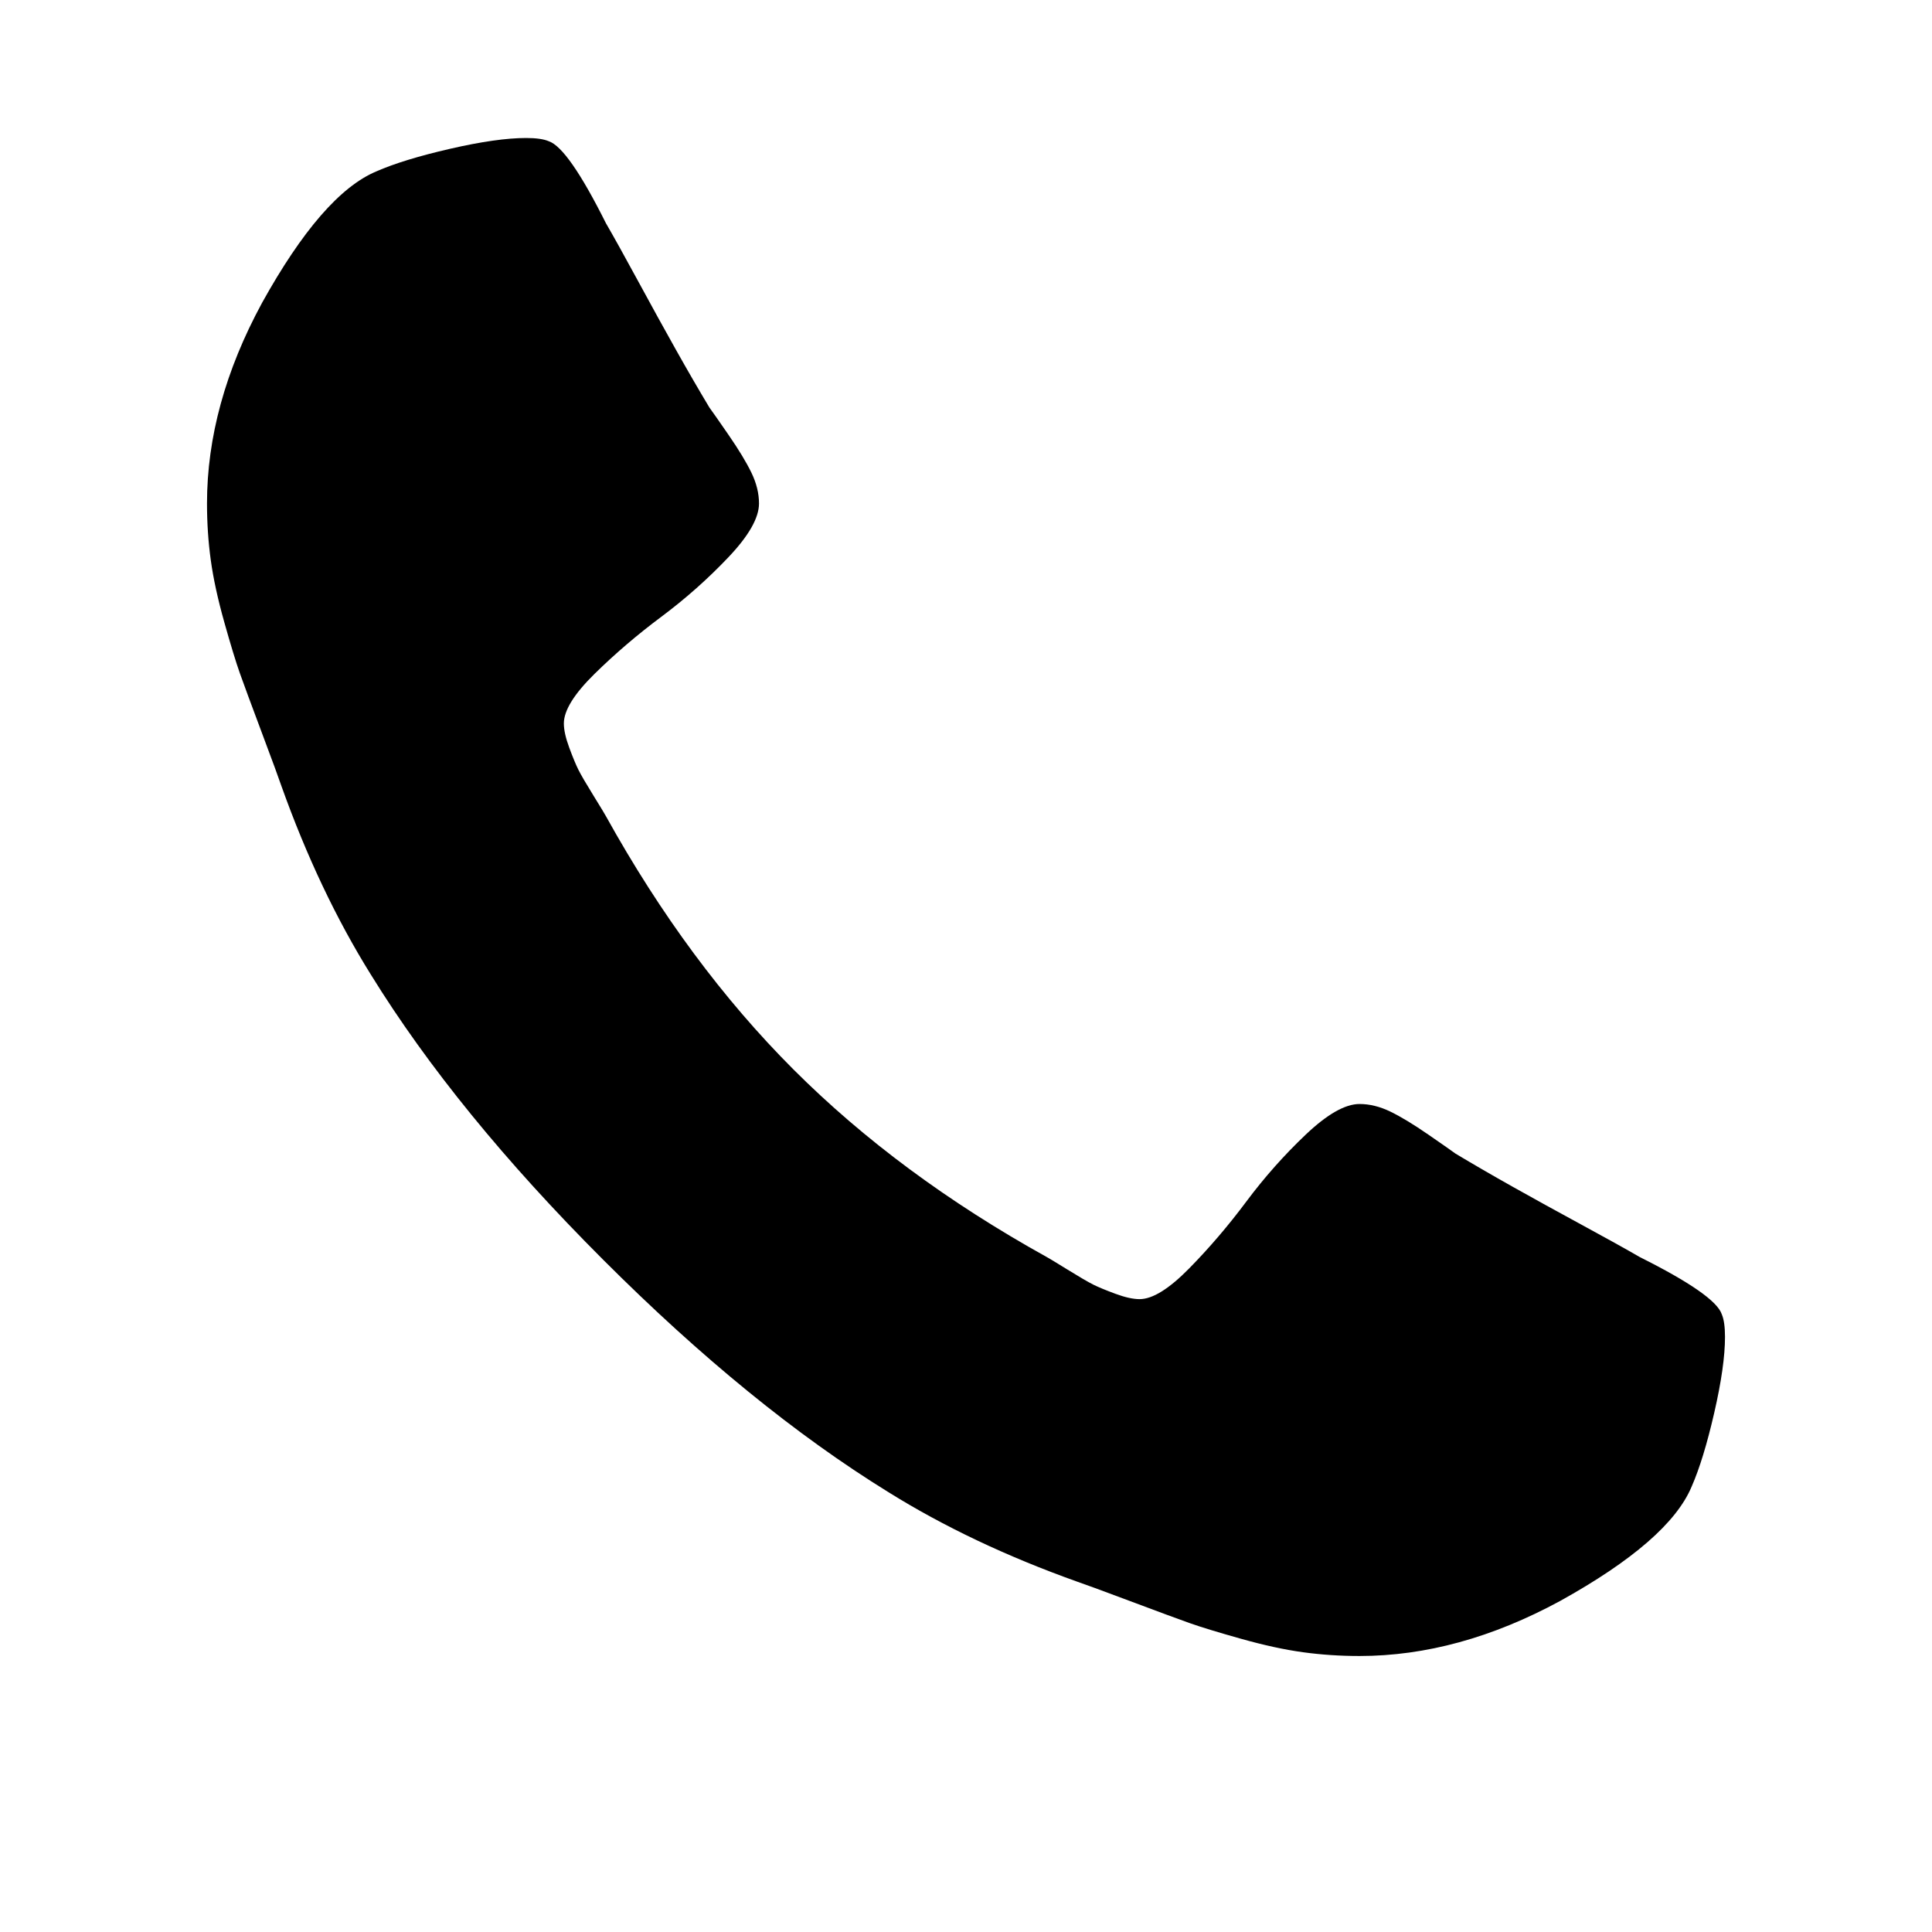
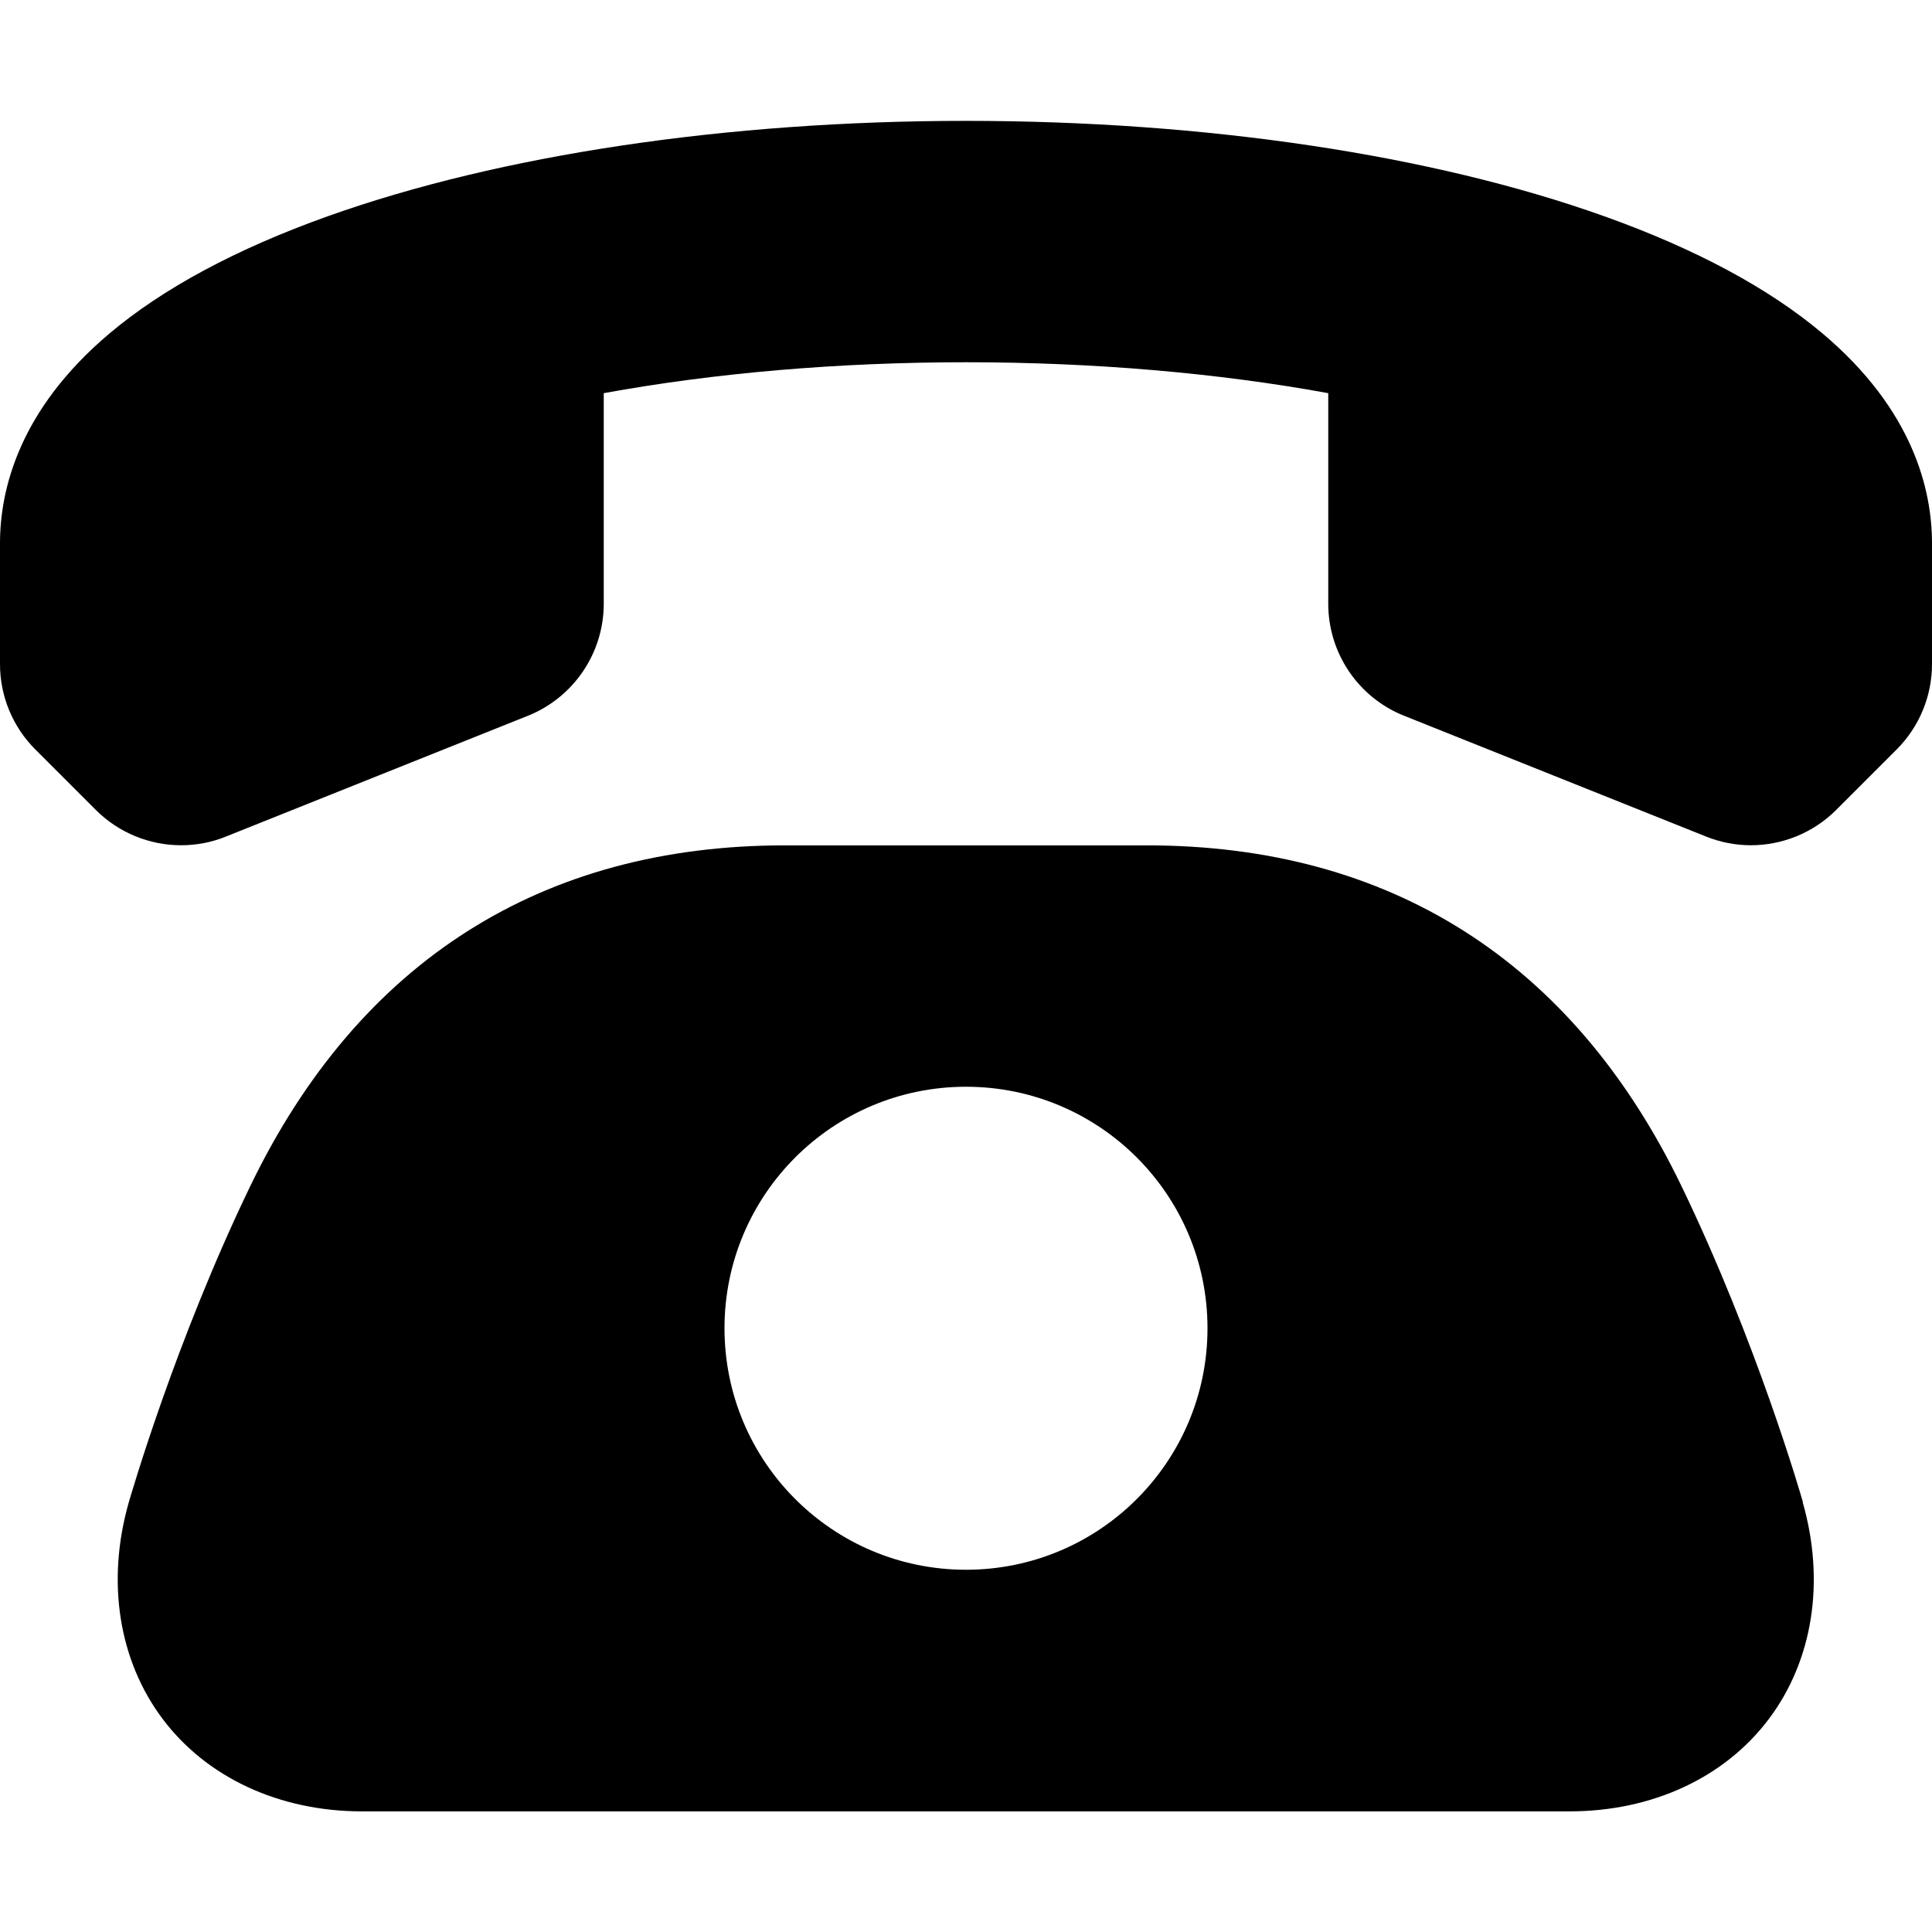
- <svg xmlns="http://www.w3.org/2000/svg" width="1792" height="1792" viewBox="0 0 1792 1792">
-   <path d="M1600 1240q0 27-10 70.5t-21 68.5q-21 50-122 106-94 51-186 51-27 0-52.5-3.5t-57.5-12.5-47.5-14.5-55.5-20.5-49-18q-98-35-175-83-128-79-264.5-215.5t-215.5-264.5q-48-77-83-175-3-9-18-49t-20.5-55.5-14.5-47.5-12.5-57.5-3.5-52.5q0-92 51-186 56-101 106-122 25-11 68.5-21t70.5-10q14 0 21 3 18 6 53 76 11 19 30 54t35 63.5 31 53.5q3 4 17.5 25t21.5 35.5 7 28.5q0 20-28.5 50t-62 55-62 53-28.5 46q0 9 5 22.5t8.5 20.5 14 24 11.5 19q76 137 174 235t235 174q2 1 19 11.5t24 14 20.5 8.5 22.5 5q18 0 46-28.5t53-62 55-62 50-28.5q14 0 28.5 7t35.5 21.5 25 17.5q25 15 53.5 31t63.5 35 54 30q70 35 76 53 3 7 3 21z" />
+ <svg xmlns="http://www.w3.org/2000/svg" version="1.1" width="16" height="16" viewBox="0 0 16 16">
+   <path fill="#000000" d="M15.095 2.763c-0.444-0.375-1.053-0.702-1.809-0.972-1.427-0.51-3.305-0.79-5.286-0.79 0 0 0 0-0 0-1.981 0-3.859 0.281-5.286 0.79-0.756 0.27-1.365 0.597-1.809 0.972-0.748 0.632-0.905 1.293-0.905 1.737l0 1c0 0.265 0.105 0.52 0.293 0.707l0.5 0.5c0.191 0.191 0.447 0.293 0.707 0.293 0.125 0 0.251-0.023 0.371-0.072l2.5-1c0.38-0.152 0.629-0.52 0.629-0.928v-1.744c0.915-0.167 1.941-0.256 3-0.256 0 0 0 0 0 0 1.059 0 2.085 0.089 3 0.256v1.744c0 0.409 0.249 0.777 0.629 0.928l2.5 1c0.12 0.048 0.246 0.072 0.371 0.072 0.26 0 0.516-0.102 0.707-0.293l0.5-0.5c0.188-0.188 0.293-0.442 0.293-0.707l0-1c0-0.444-0.157-1.106-0.905-1.737z" />
+   <path fill="#000000" d="M14.931 12.44c-0.015-0.053-0.382-1.325-1.006-2.618-0.904-1.872-2.426-2.821-4.426-2.821h-3c-2 0-3.522 0.949-4.426 2.821-0.624 1.293-0.99 2.565-1.006 2.618-0.188 0.656-0.085 1.311 0.281 1.797s0.968 0.764 1.65 0.764h10c0.683 0 1.284-0.278 1.65-0.764s0.469-1.14 0.281-1.797zM8 13c-1.105 0-2-0.895-2-2s0.895-2 2-2c1.105 0 2 0.895 2 2s-0.895 2-2 2z" />
</svg>
